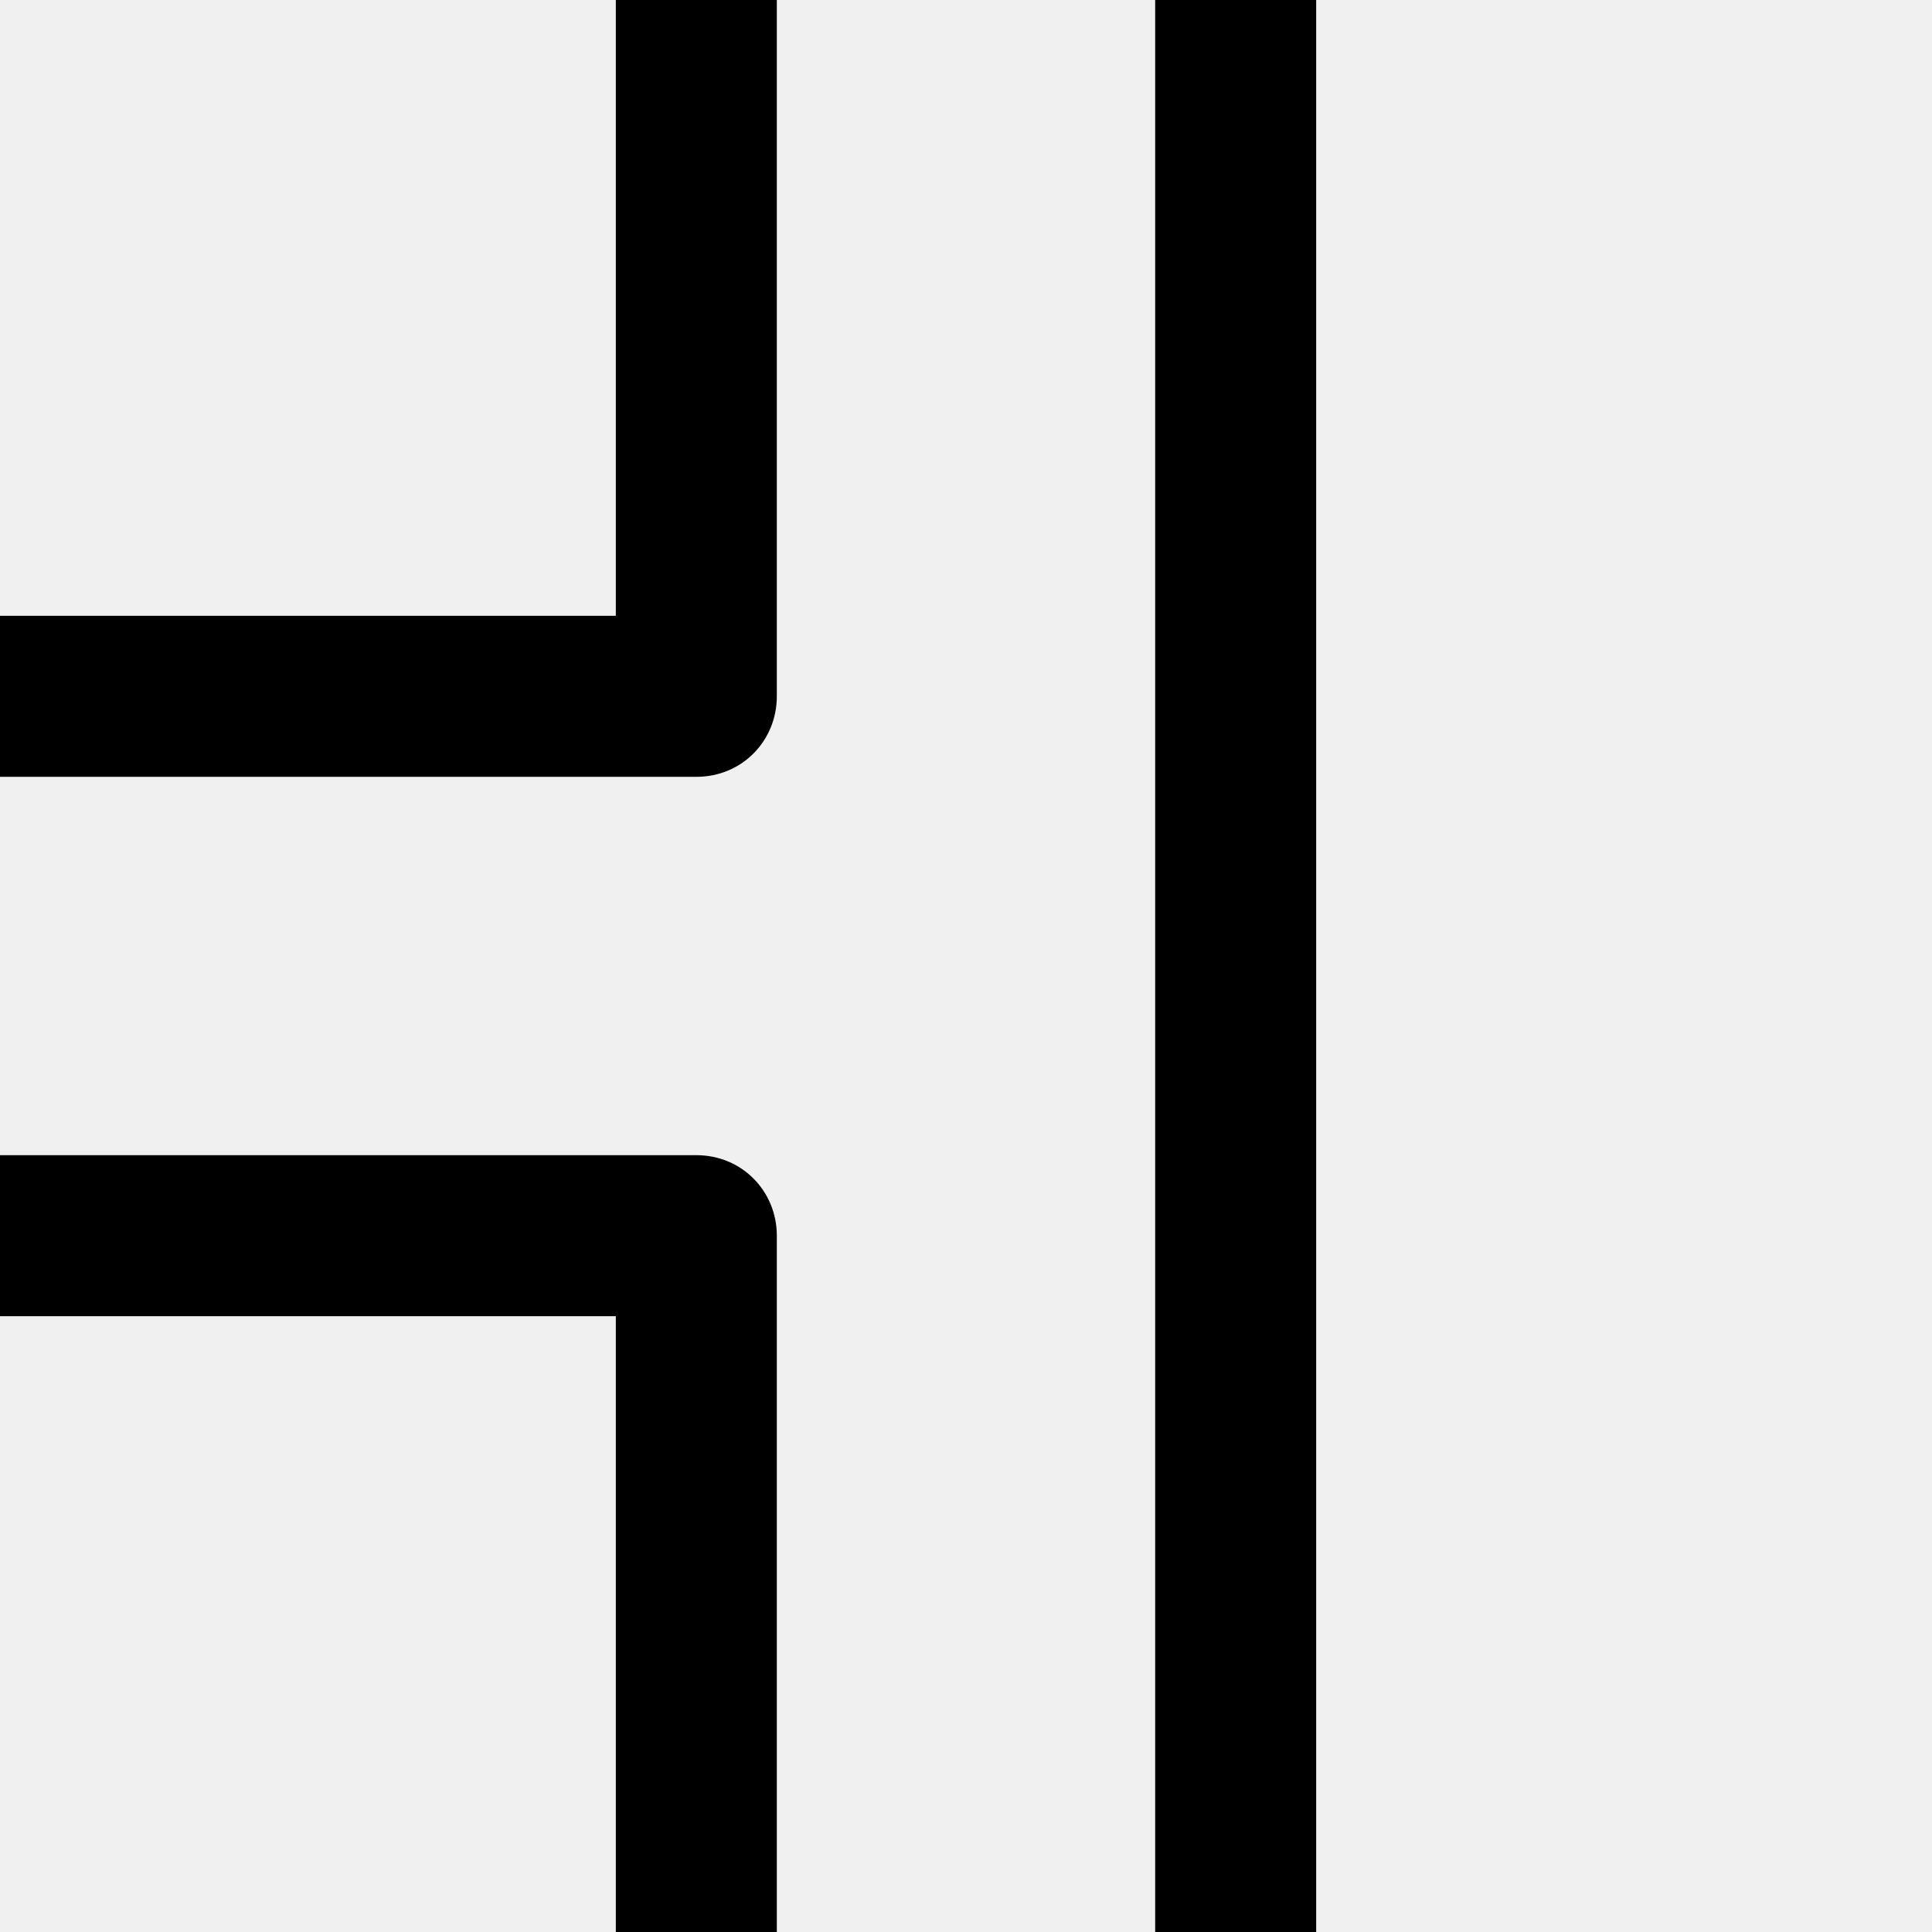
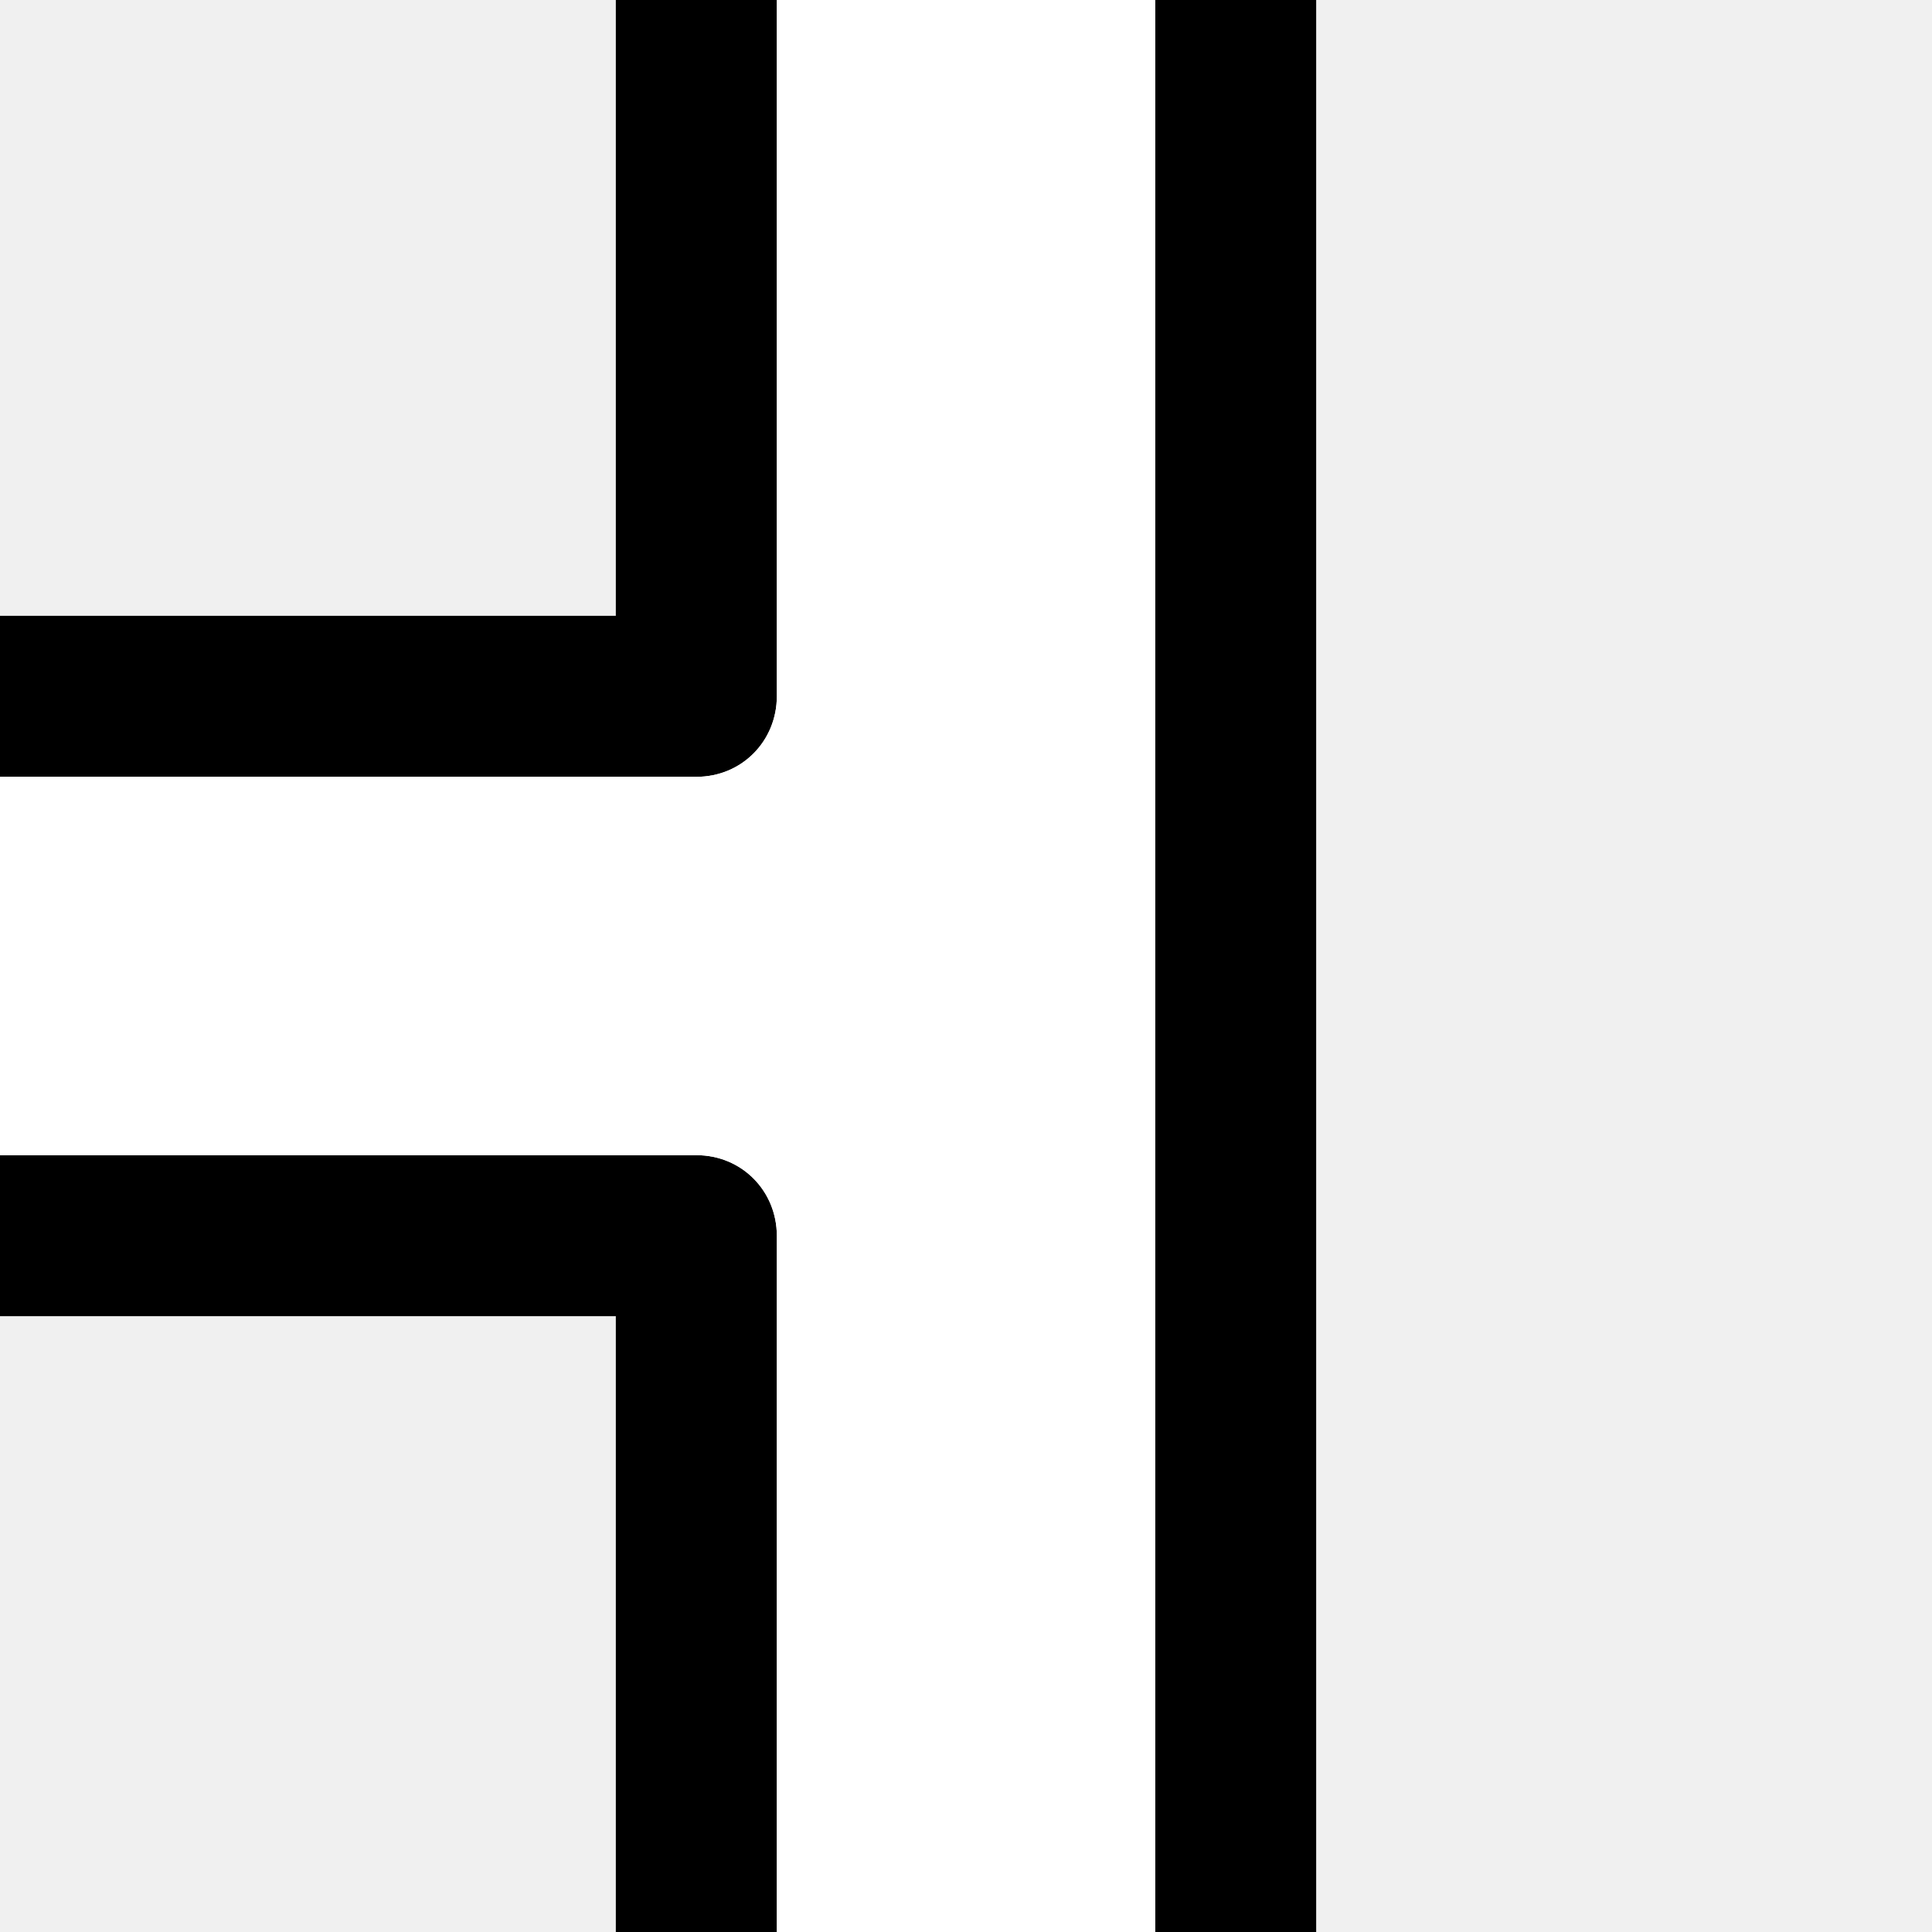
<svg xmlns="http://www.w3.org/2000/svg" viewBox="0 0 24 24">
  <defs>
    <style>
      .cls-1{fill:#000000}
+       .cls-2{fill:#ffffff}
    </style>
  </defs>
  <g id="Layer_1" data-name="Layer 1">
    <path d="M14.35 0 L14.35 24 L16.35 24 L16.35 0 Z" class="cls-1" />
    <path d="M7.65 7.65 L0 7.65 L0 9.65 L8.65 9.65 C9.22 9.65 9.65 9.2 9.65 8.65 L9.65 0 L7.65 0 Z" class="cls-1" />
    <path d="M7.65 16.35 L0 16.35 L0 14.35 L8.65 14.35 C9.22 14.35 9.65 14.8 9.65 15.35 L9.65 24 L7.65 24 Z" class="cls-1" />
+     <path d="M9.65 0 L14.35 0" class="cls-2" />
+     <path d="M9.65 24 L14.35 24" class="cls-2" />
+     <path d="M0 9.65 L0 14.35" class="cls-2" />
+     <path d="M9.65 8.65 L9.65 0 L14.35 0 L14.35 24 L9.65 24 L9.65 15.35 C9.65 14.8 9.22 14.35 8.65 14.35 L0 14.35 L0 9.65 L8.65 9.65 C9.22 9.65 9.65 9.2 9.65 8.65 Z" class="cls-2" />
  </g>
</svg>
